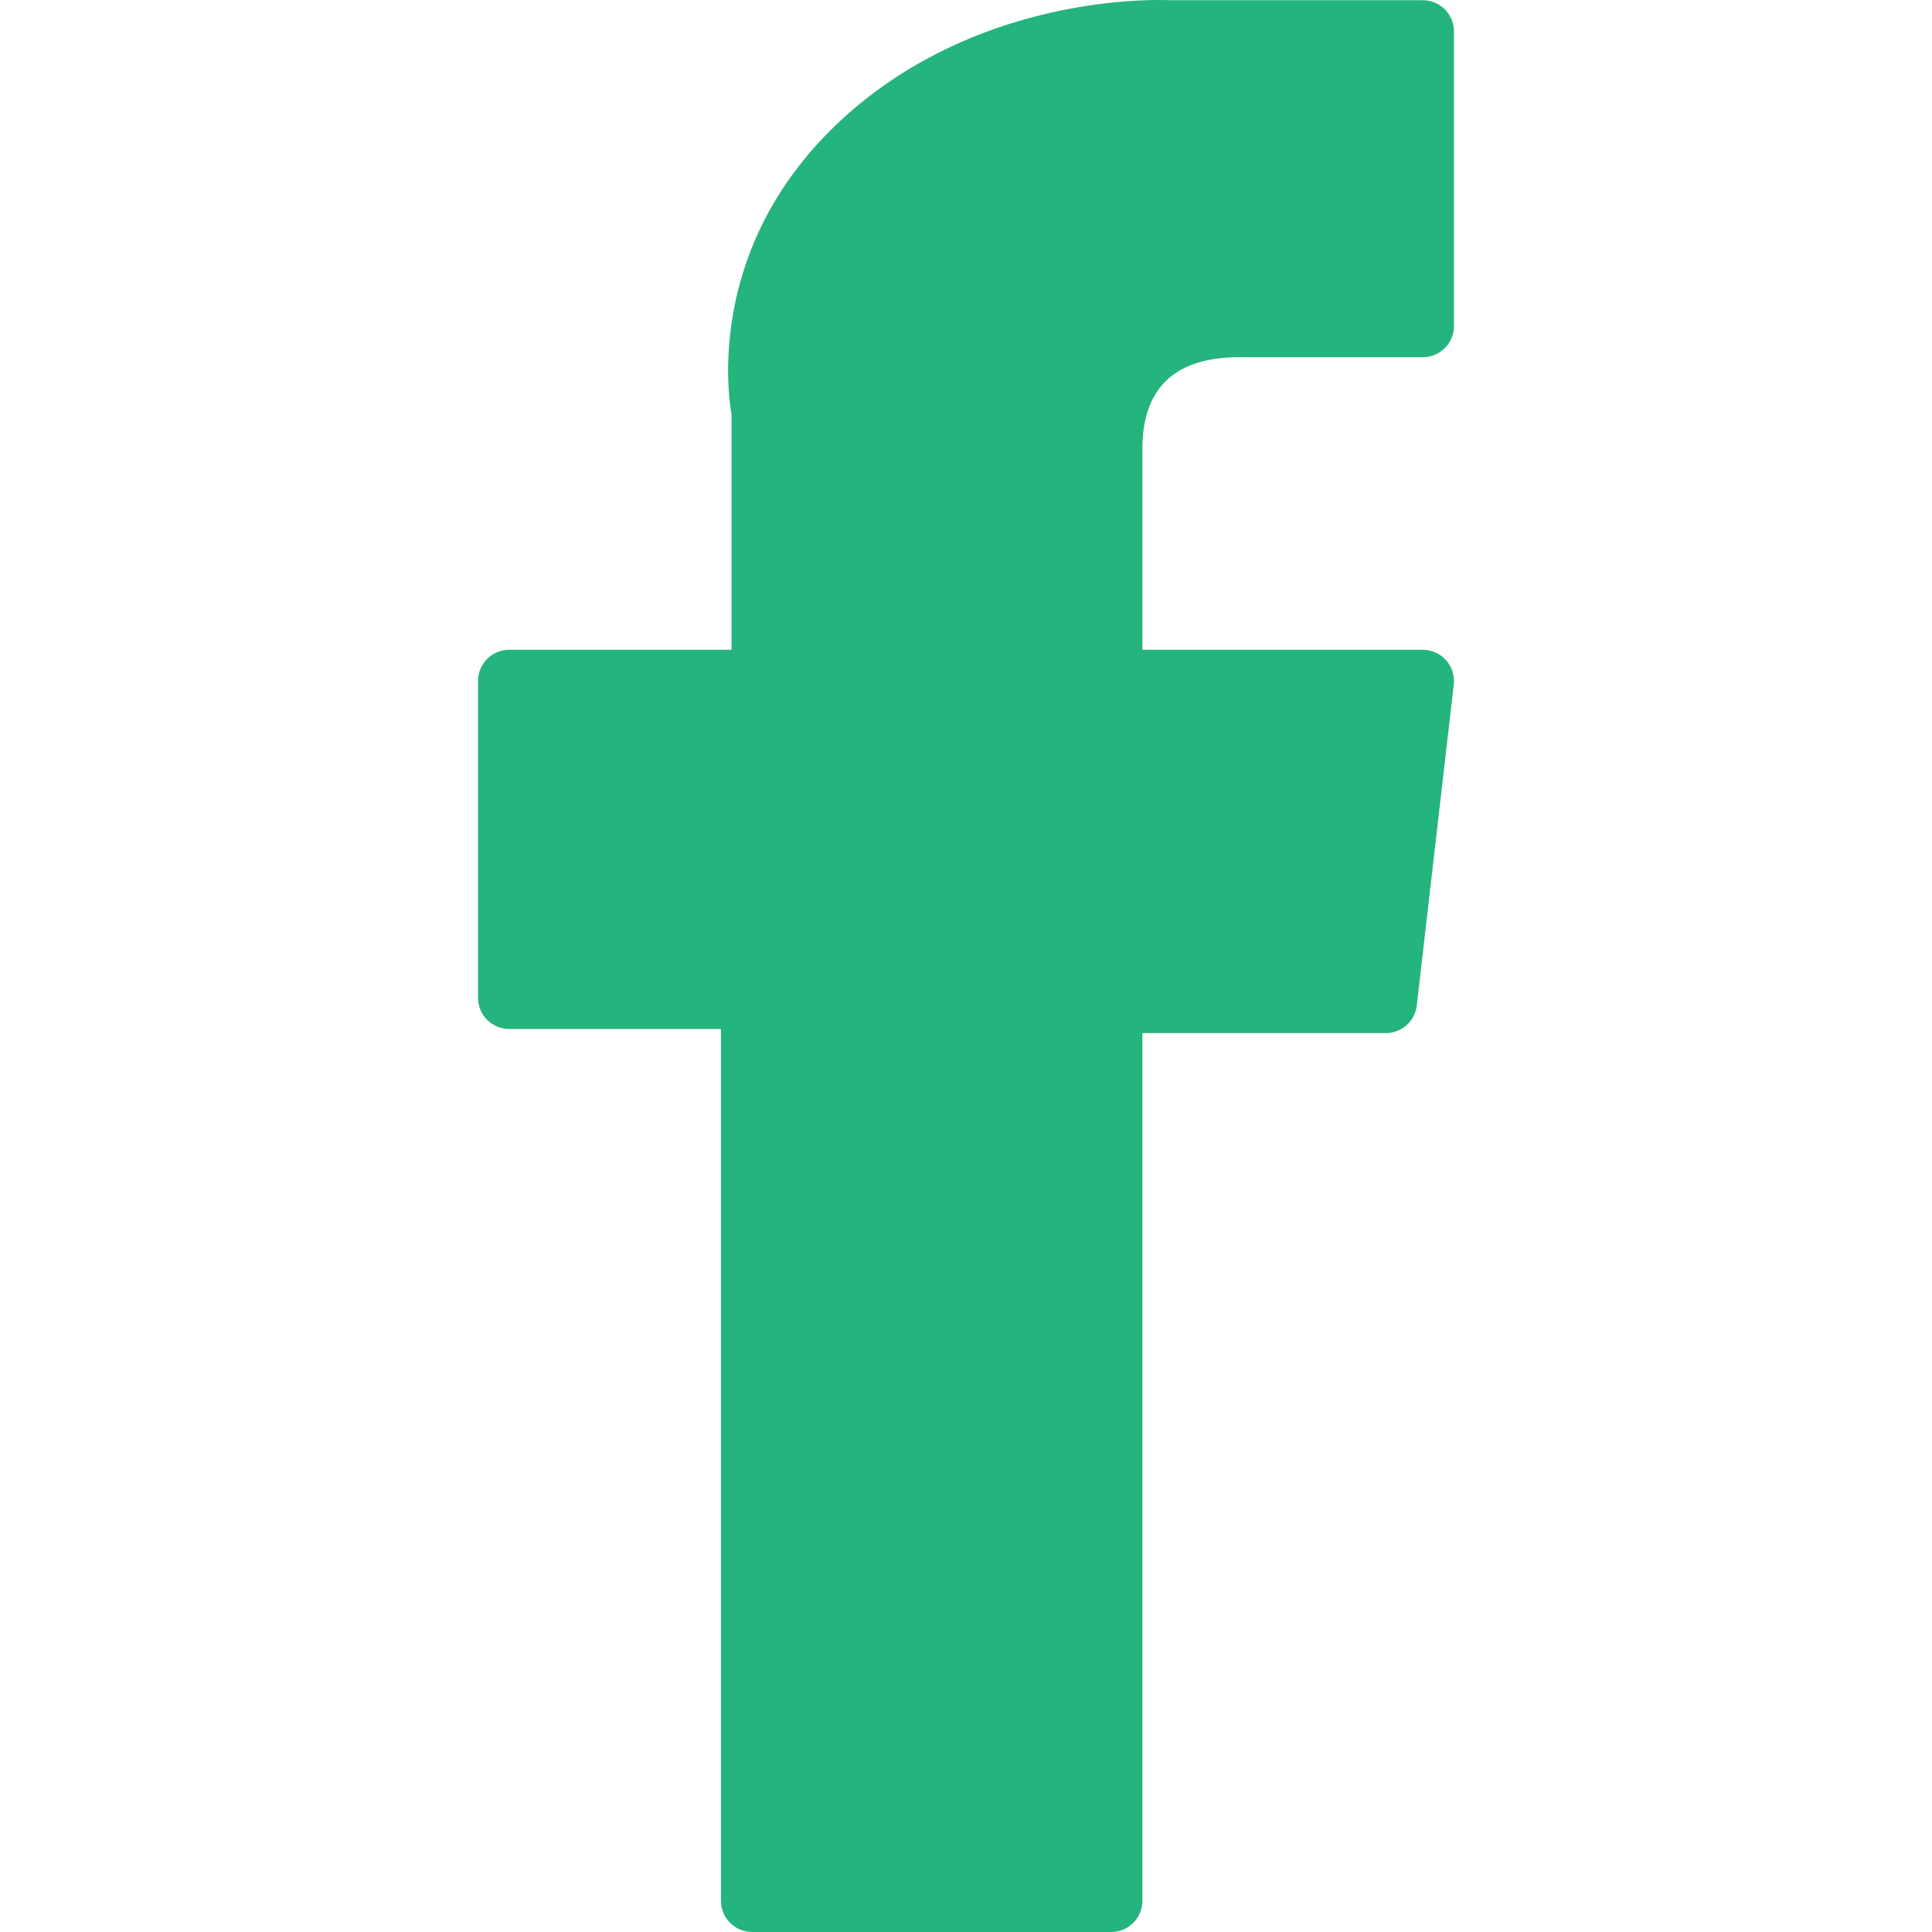
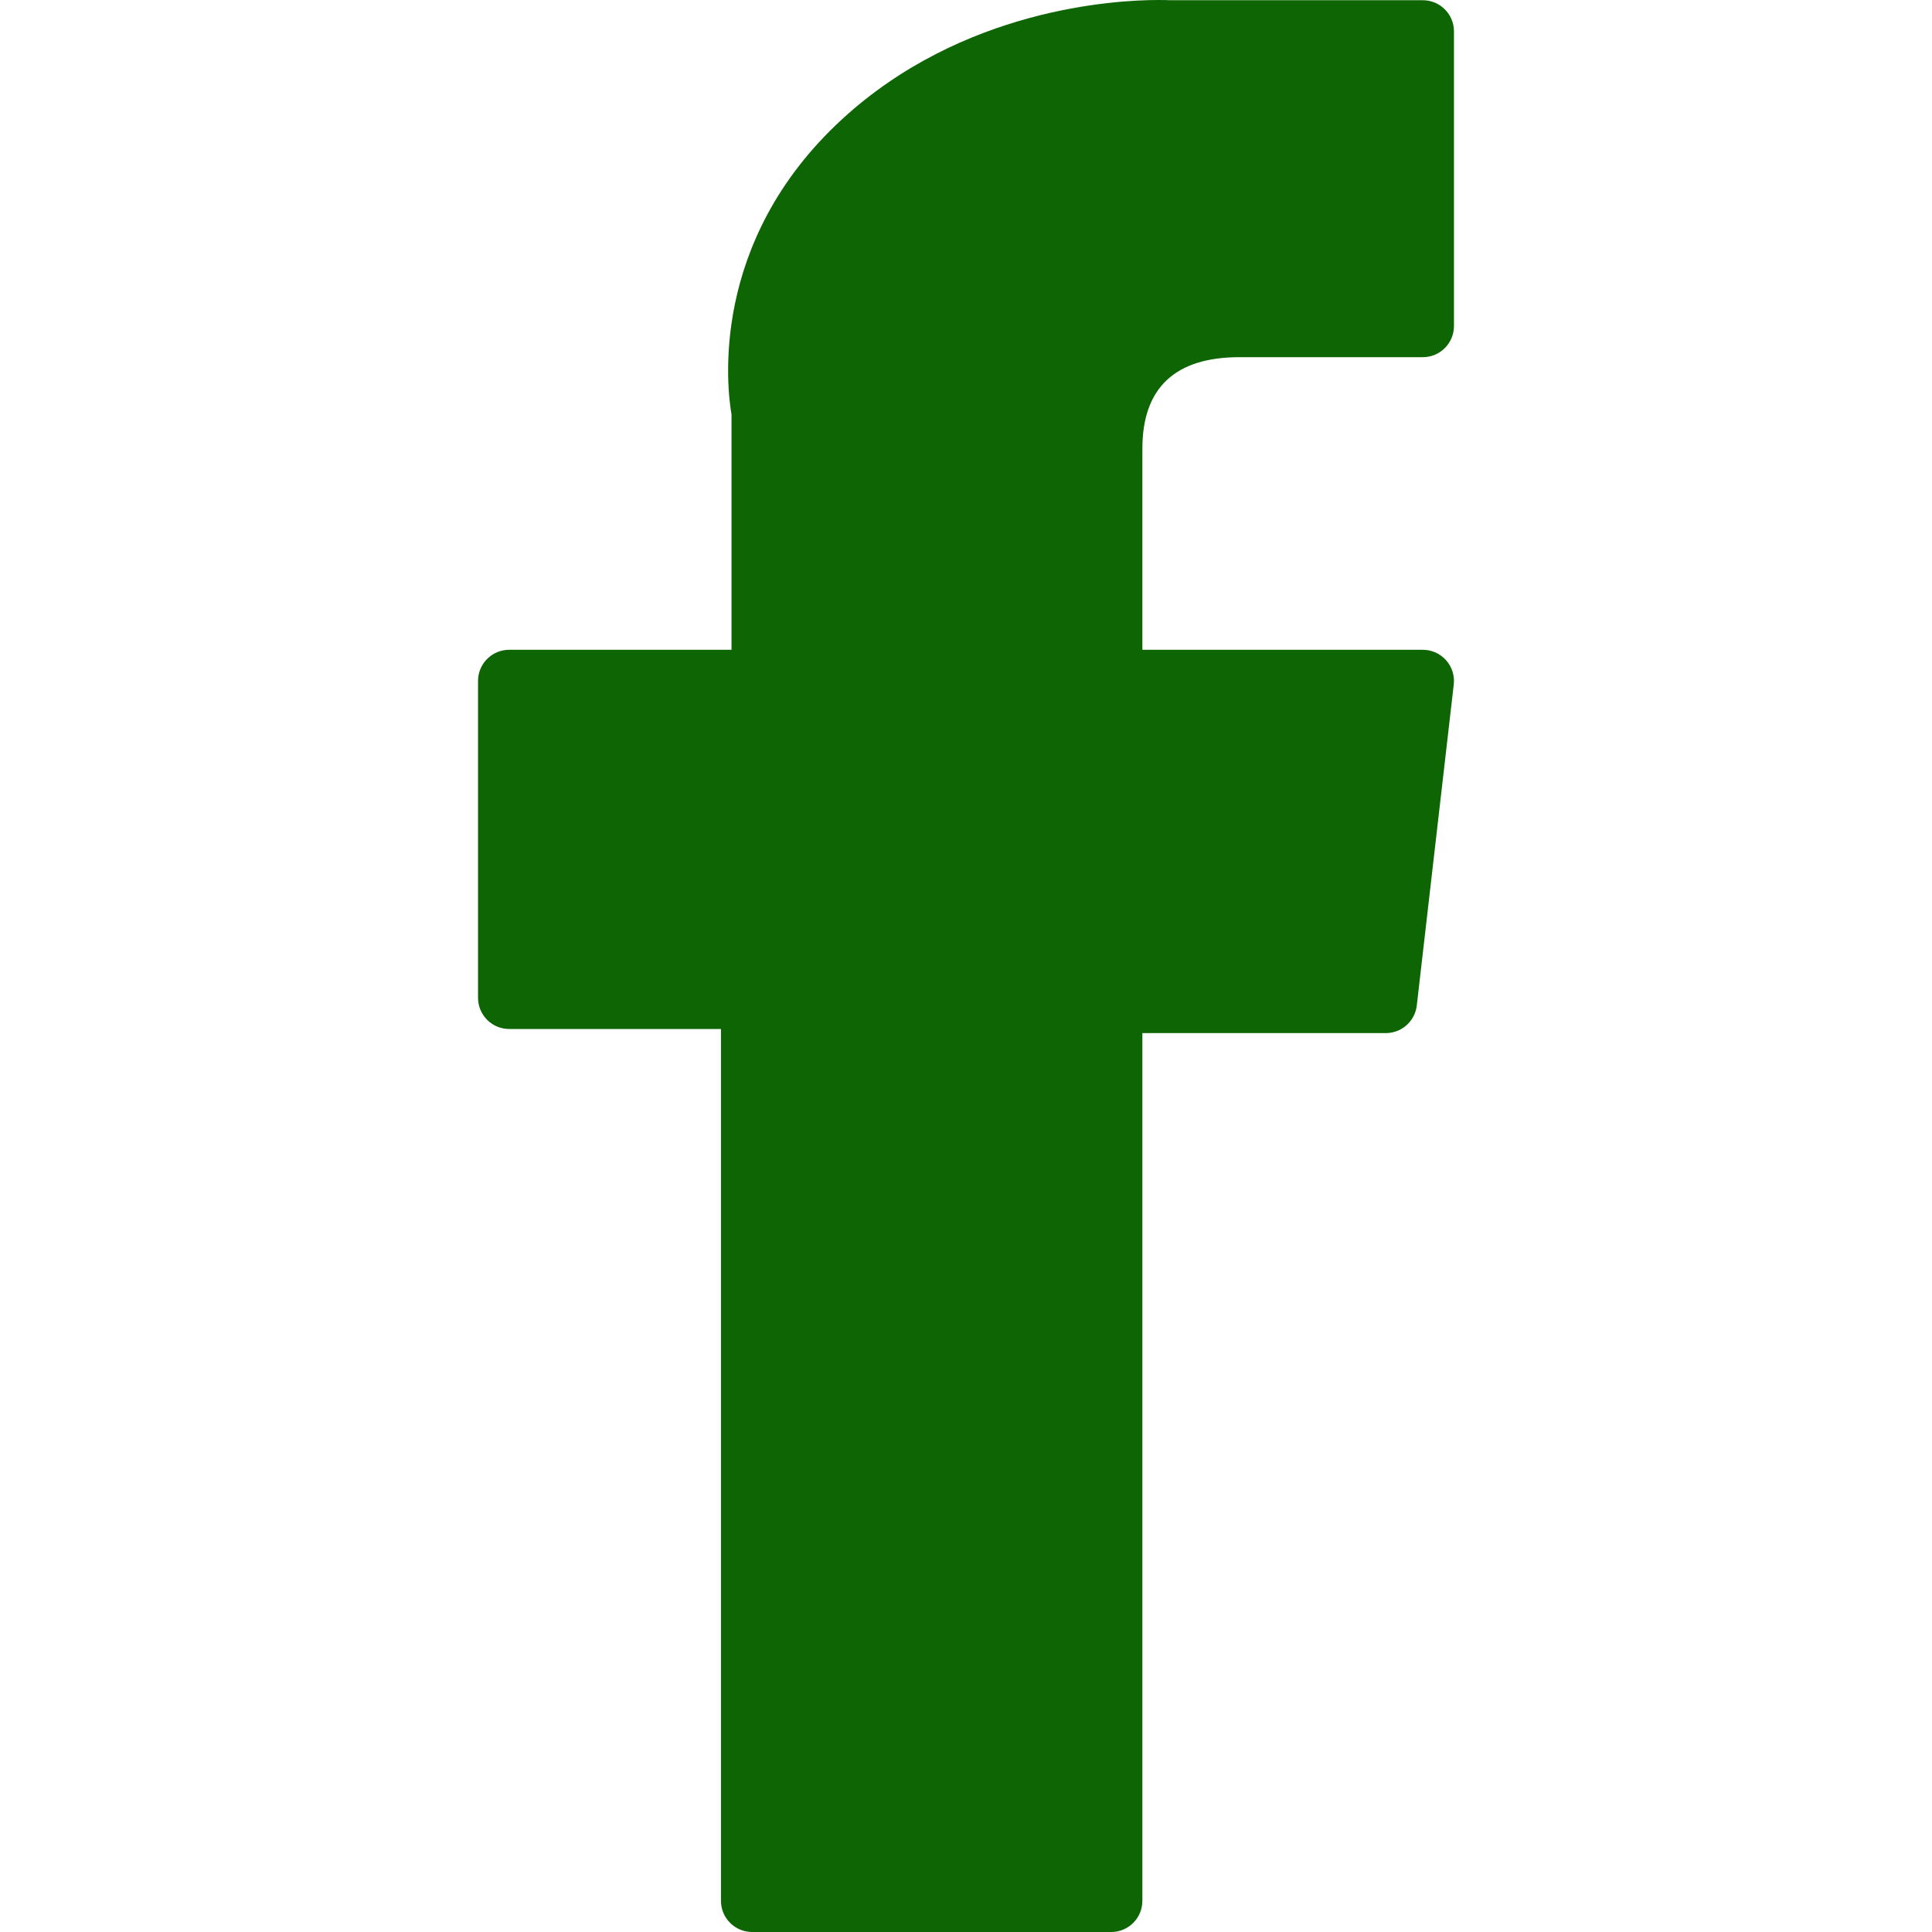
<svg xmlns="http://www.w3.org/2000/svg" version="1.1" id="Layer_1" x="0px" y="0px" viewBox="0 0 310 310" width="40px" height="40px" xml:space="preserve">
  <style>
	.ico{
- 			fill: rgba(36, 180, 126, 1);
+ 			fill: rgb(13, 101, 4);
			margin-rigth:10px;
	}
</style>
  <g id="XMLID_834_">
    <path class="ico" fill="#666" d="M81.703,165.106h33.981V305c0,2.762,2.238,5,5,5h57.616c2.762,0,5-2.238,5-5V165.765h39.064   c2.54,0,4.677-1.906,4.967-4.429l5.933-51.502c0.163-1.417-0.286-2.836-1.234-3.899c-0.949-1.064-2.307-1.673-3.732-1.673h-44.996   V71.978c0-9.732,5.24-14.667,15.576-14.667c1.473,0,29.42,0,29.42,0c2.762,0,5-2.239,5-5V5.037c0-2.762-2.238-5-5-5h-40.545   C187.467,0.023,186.832,0,185.896,0c-7.035,0-31.488,1.381-50.804,19.151c-21.402,19.692-18.427,43.27-17.716,47.358v37.752H81.703   c-2.762,0-5,2.238-5,5v50.844C76.703,162.867,78.941,165.106,81.703,165.106z" />
  </g>
</svg>
